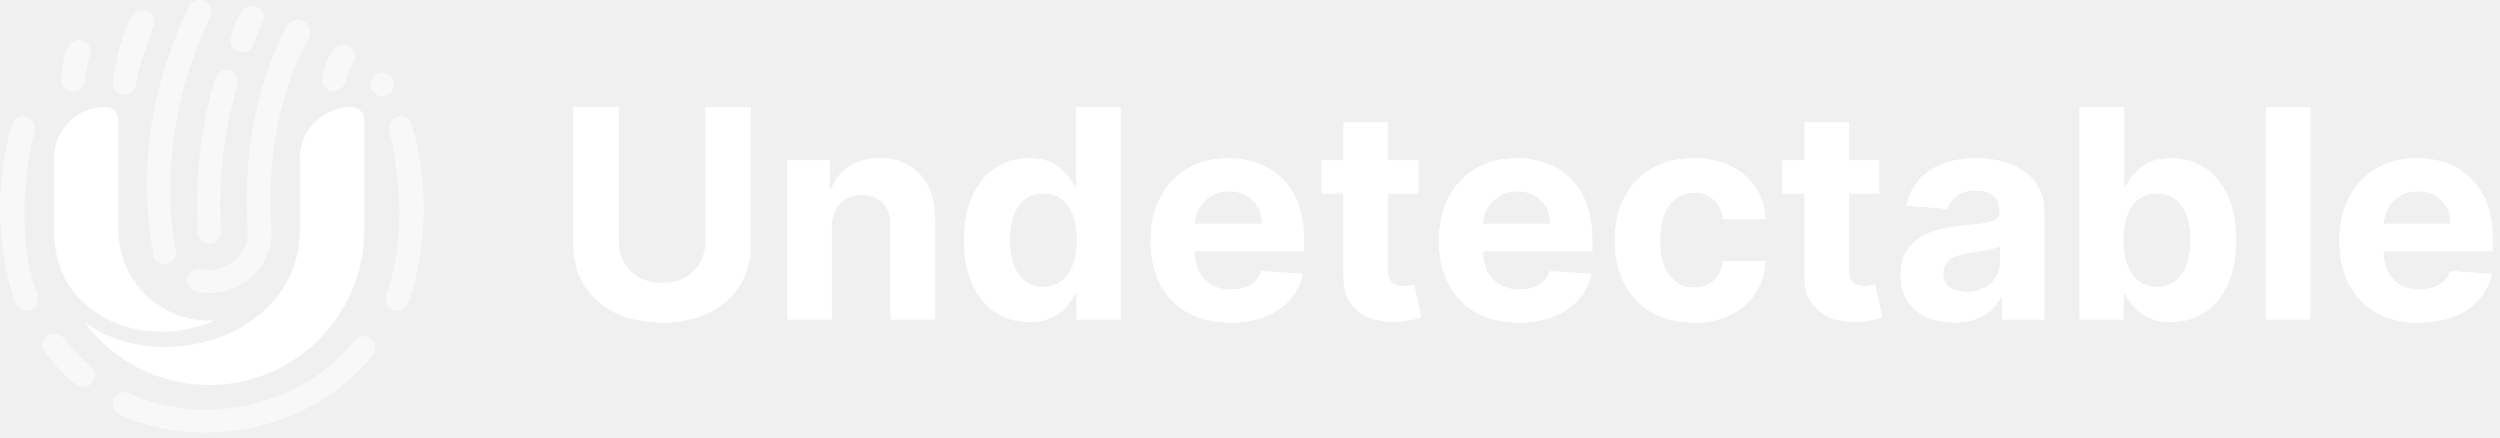
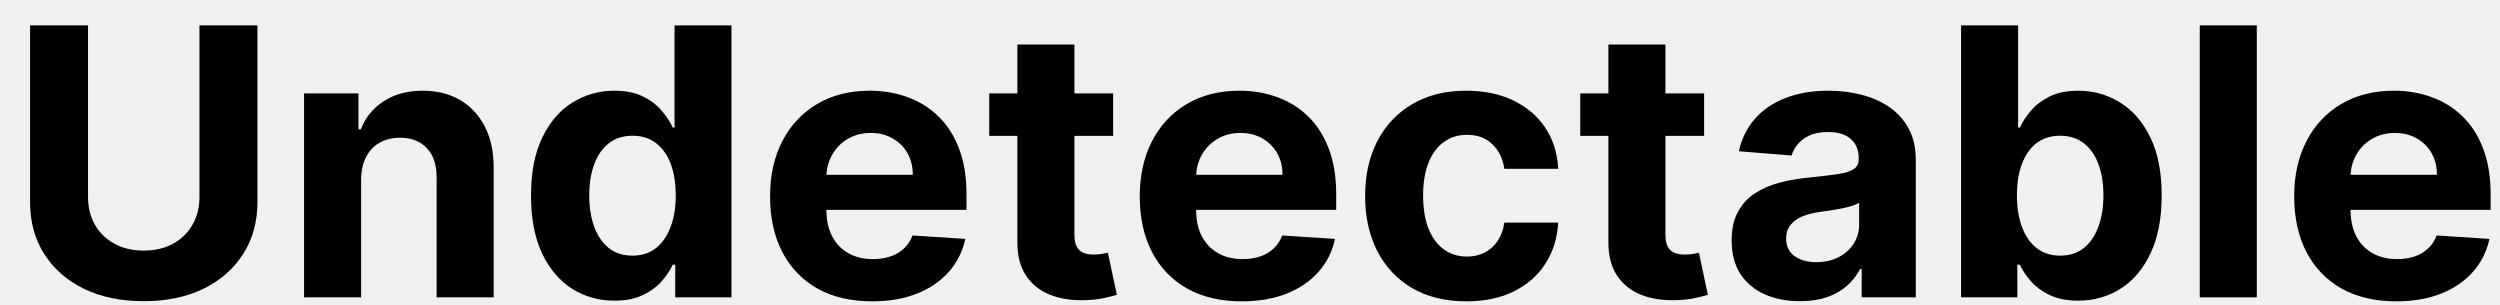
- <svg xmlns="http://www.w3.org/2000/svg" width="200" height="35" viewBox="0 0 200 35" fill="none">
-   <g clip-path="url(#clip0_7849_24869)">
-     <path d="M56.446 8.584H60.064V19.604C60.064 20.842 59.766 21.924 59.17 22.852C58.579 23.78 57.752 24.504 56.688 25.023C55.624 25.537 54.385 25.794 52.97 25.794C51.549 25.794 50.307 25.537 49.243 25.023C48.179 24.504 47.352 23.78 46.762 22.852C46.171 21.924 45.876 20.842 45.876 19.604V8.584H49.494V19.298C49.494 19.944 49.636 20.519 49.92 21.021C50.21 21.524 50.616 21.919 51.14 22.206C51.664 22.493 52.274 22.637 52.97 22.637C53.672 22.637 54.282 22.493 54.8 22.206C55.323 21.919 55.727 21.524 56.011 21.021C56.301 20.519 56.446 19.944 56.446 19.298V8.584Z" fill="white" />
-     <path d="M56.446 8.584H60.064V19.604C60.064 20.842 59.766 21.924 59.17 22.852C58.579 23.78 57.752 24.504 56.688 25.023C55.624 25.537 54.385 25.794 52.97 25.794C51.549 25.794 50.307 25.537 49.243 25.023C48.179 24.504 47.352 23.78 46.762 22.852C46.171 21.924 45.876 20.842 45.876 19.604V8.584H49.494V19.298C49.494 19.944 49.636 20.519 49.92 21.021C50.21 21.524 50.616 21.919 51.14 22.206C51.664 22.493 52.274 22.637 52.97 22.637C53.672 22.637 54.282 22.493 54.8 22.206C55.323 21.919 55.727 21.524 56.011 21.021C56.301 20.519 56.446 19.944 56.446 19.298V8.584Z" fill="white" />
-     <path d="M66.533 18.196V25.554H62.974V12.827H66.366V15.072H66.516C66.801 14.332 67.277 13.747 67.945 13.316C68.614 12.879 69.424 12.661 70.377 12.661C71.268 12.661 72.045 12.854 72.708 13.241C73.371 13.628 73.886 14.18 74.254 14.898C74.621 15.611 74.805 16.462 74.805 17.45V25.554H71.246V18.08C71.251 17.301 71.051 16.694 70.644 16.257C70.238 15.815 69.678 15.594 68.965 15.594C68.485 15.594 68.062 15.697 67.694 15.901C67.332 16.105 67.049 16.404 66.842 16.796C66.642 17.183 66.539 17.649 66.533 18.196Z" fill="white" />
-     <path d="M66.533 18.196V25.554H62.974V12.827H66.366V15.072H66.516C66.801 14.332 67.277 13.747 67.945 13.316C68.614 12.879 69.424 12.661 70.377 12.661C71.268 12.661 72.045 12.854 72.708 13.241C73.371 13.628 73.886 14.18 74.254 14.898C74.621 15.611 74.805 16.462 74.805 17.45V25.554H71.246V18.08C71.251 17.301 71.051 16.694 70.644 16.257C70.238 15.815 69.678 15.594 68.965 15.594C68.485 15.594 68.062 15.697 67.694 15.901C67.332 16.105 67.049 16.404 66.842 16.796C66.642 17.183 66.539 17.649 66.533 18.196Z" fill="white" />
-     <path d="M82.34 25.761C81.365 25.761 80.483 25.512 79.692 25.015C78.906 24.512 78.282 23.775 77.82 22.803C77.363 21.825 77.135 20.626 77.135 19.207C77.135 17.748 77.372 16.536 77.845 15.569C78.318 14.597 78.948 13.87 79.733 13.39C80.524 12.904 81.391 12.661 82.332 12.661C83.05 12.661 83.649 12.782 84.129 13.025C84.613 13.263 85.003 13.561 85.298 13.92C85.599 14.274 85.827 14.622 85.983 14.964H86.092V8.584H89.643V25.554H86.134V23.515H85.983C85.816 23.869 85.579 24.22 85.273 24.568C84.972 24.91 84.579 25.195 84.095 25.421C83.616 25.648 83.031 25.761 82.34 25.761ZM83.468 22.952C84.042 22.952 84.526 22.797 84.922 22.488C85.323 22.173 85.63 21.734 85.841 21.17C86.059 20.607 86.167 19.947 86.167 19.19C86.167 18.433 86.061 17.776 85.85 17.218C85.638 16.66 85.332 16.229 84.93 15.925C84.529 15.622 84.042 15.47 83.468 15.47C82.883 15.47 82.391 15.627 81.989 15.942C81.588 16.257 81.285 16.693 81.079 17.251C80.872 17.809 80.769 18.455 80.769 19.19C80.769 19.93 80.872 20.585 81.079 21.154C81.29 21.717 81.594 22.159 81.989 22.48C82.391 22.794 82.883 22.952 83.468 22.952Z" fill="white" />
-     <path d="M82.34 25.761C81.365 25.761 80.483 25.512 79.692 25.015C78.906 24.512 78.282 23.775 77.82 22.803C77.363 21.825 77.135 20.626 77.135 19.207C77.135 17.748 77.372 16.536 77.845 15.569C78.318 14.597 78.948 13.87 79.733 13.39C80.524 12.904 81.391 12.661 82.332 12.661C83.05 12.661 83.649 12.782 84.129 13.025C84.613 13.263 85.003 13.561 85.298 13.92C85.599 14.274 85.827 14.622 85.983 14.964H86.092V8.584H89.643V25.554H86.134V23.515H85.983C85.816 23.869 85.579 24.22 85.273 24.568C84.972 24.91 84.579 25.195 84.095 25.421C83.616 25.648 83.031 25.761 82.34 25.761ZM83.468 22.952C84.042 22.952 84.526 22.797 84.922 22.488C85.323 22.173 85.63 21.734 85.841 21.17C86.059 20.607 86.167 19.947 86.167 19.19C86.167 18.433 86.061 17.776 85.85 17.218C85.638 16.66 85.332 16.229 84.93 15.925C84.529 15.622 84.042 15.47 83.468 15.47C82.883 15.47 82.391 15.627 81.989 15.942C81.588 16.257 81.285 16.693 81.079 17.251C80.872 17.809 80.769 18.455 80.769 19.19C80.769 19.93 80.872 20.585 81.079 21.154C81.29 21.717 81.594 22.159 81.989 22.48C82.391 22.794 82.883 22.952 83.468 22.952Z" fill="white" />
-     <path d="M98.419 25.803C97.098 25.803 95.962 25.538 95.009 25.007C94.063 24.471 93.333 23.715 92.82 22.737C92.308 21.754 92.052 20.591 92.052 19.248C92.052 17.939 92.308 16.79 92.82 15.802C93.333 14.813 94.054 14.042 94.985 13.49C95.92 12.937 97.018 12.661 98.276 12.661C99.123 12.661 99.911 12.796 100.641 13.067C101.376 13.332 102.017 13.733 102.563 14.269C103.115 14.804 103.544 15.478 103.85 16.29C104.156 17.097 104.309 18.041 104.309 19.124V20.094H93.472V17.906H100.959C100.959 17.398 100.847 16.948 100.625 16.555C100.402 16.163 100.093 15.857 99.697 15.636C99.307 15.409 98.853 15.296 98.335 15.296C97.795 15.296 97.316 15.42 96.898 15.669C96.486 15.912 96.163 16.241 95.929 16.655C95.695 17.064 95.575 17.52 95.569 18.022V20.102C95.569 20.732 95.686 21.276 95.92 21.734C96.16 22.193 96.497 22.546 96.931 22.795C97.366 23.044 97.881 23.168 98.477 23.168C98.873 23.168 99.235 23.113 99.564 23.002C99.892 22.892 100.173 22.726 100.407 22.505C100.641 22.284 100.82 22.013 100.942 21.693L104.234 21.908C104.067 22.693 103.724 23.378 103.206 23.963C102.694 24.543 102.031 24.996 101.218 25.322C100.41 25.642 99.477 25.803 98.419 25.803Z" fill="white" />
-     <path d="M98.419 25.803C97.098 25.803 95.962 25.538 95.009 25.007C94.063 24.471 93.333 23.715 92.82 22.737C92.308 21.754 92.052 20.591 92.052 19.248C92.052 17.939 92.308 16.79 92.82 15.802C93.333 14.813 94.054 14.042 94.985 13.49C95.92 12.937 97.018 12.661 98.276 12.661C99.123 12.661 99.911 12.796 100.641 13.067C101.376 13.332 102.017 13.733 102.563 14.269C103.115 14.804 103.544 15.478 103.85 16.29C104.156 17.097 104.309 18.041 104.309 19.124V20.094H93.472V17.906H100.959C100.959 17.398 100.847 16.948 100.625 16.555C100.402 16.163 100.093 15.857 99.697 15.636C99.307 15.409 98.853 15.296 98.335 15.296C97.795 15.296 97.316 15.42 96.898 15.669C96.486 15.912 96.163 16.241 95.929 16.655C95.695 17.064 95.575 17.52 95.569 18.022V20.102C95.569 20.732 95.686 21.276 95.92 21.734C96.16 22.193 96.497 22.546 96.931 22.795C97.366 23.044 97.881 23.168 98.477 23.168C98.873 23.168 99.235 23.113 99.564 23.002C99.892 22.892 100.173 22.726 100.407 22.505C100.641 22.284 100.82 22.013 100.942 21.693L104.234 21.908C104.067 22.693 103.724 23.378 103.206 23.963C102.694 24.543 102.031 24.996 101.218 25.322C100.41 25.642 99.477 25.803 98.419 25.803Z" fill="white" />
-     <path d="M113.459 12.827V15.478H105.729V12.827H113.459ZM107.484 9.777H111.044V21.643C111.044 21.969 111.094 22.223 111.194 22.405C111.294 22.582 111.434 22.706 111.612 22.778C111.796 22.85 112.008 22.886 112.247 22.886C112.414 22.886 112.581 22.872 112.748 22.844C112.915 22.811 113.044 22.786 113.133 22.77L113.692 25.396C113.514 25.452 113.264 25.515 112.94 25.587C112.617 25.664 112.225 25.711 111.762 25.728C110.904 25.761 110.152 25.648 109.506 25.388C108.866 25.128 108.367 24.725 108.011 24.178C107.654 23.631 107.479 22.941 107.484 22.107V9.777Z" fill="white" />
-     <path d="M113.459 12.827V15.478H105.729V12.827H113.459ZM107.484 9.777H111.044V21.643C111.044 21.969 111.094 22.223 111.194 22.405C111.294 22.582 111.434 22.706 111.612 22.778C111.796 22.85 112.008 22.886 112.247 22.886C112.414 22.886 112.581 22.872 112.748 22.844C112.915 22.811 113.044 22.786 113.133 22.77L113.692 25.396C113.514 25.452 113.264 25.515 112.94 25.587C112.617 25.664 112.225 25.711 111.762 25.728C110.904 25.761 110.152 25.648 109.506 25.388C108.866 25.128 108.367 24.725 108.011 24.178C107.654 23.631 107.479 22.941 107.484 22.107V9.777Z" fill="white" />
-     <path d="M121.488 25.803C120.168 25.803 119.032 25.538 118.079 25.007C117.132 24.471 116.402 23.715 115.89 22.737C115.377 21.754 115.121 20.591 115.121 19.248C115.121 17.939 115.377 16.79 115.89 15.802C116.402 14.813 117.123 14.042 118.054 13.49C118.99 12.937 120.087 12.661 121.346 12.661C122.193 12.661 122.981 12.796 123.711 13.067C124.446 13.332 125.087 13.733 125.632 14.269C126.184 14.804 126.613 15.478 126.919 16.29C127.225 17.097 127.379 18.041 127.379 19.124V20.094H116.541V17.906H124.028C124.028 17.398 123.917 16.948 123.694 16.555C123.471 16.163 123.162 15.857 122.767 15.636C122.376 15.409 121.923 15.296 121.405 15.296C120.864 15.296 120.385 15.42 119.967 15.669C119.555 15.912 119.232 16.241 118.998 16.655C118.764 17.064 118.644 17.52 118.639 18.022V20.102C118.639 20.732 118.756 21.276 118.99 21.734C119.229 22.193 119.566 22.546 120.001 22.795C120.435 23.044 120.951 23.168 121.547 23.168C121.942 23.168 122.304 23.113 122.633 23.002C122.961 22.892 123.243 22.726 123.477 22.505C123.711 22.284 123.889 22.013 124.011 21.693L127.303 21.908C127.136 22.693 126.794 23.378 126.276 23.963C125.763 24.543 125.1 24.996 124.287 25.322C123.48 25.642 122.547 25.803 121.488 25.803Z" fill="white" />
-     <path d="M121.488 25.803C120.168 25.803 119.032 25.538 118.079 25.007C117.132 24.471 116.402 23.715 115.89 22.737C115.377 21.754 115.121 20.591 115.121 19.248C115.121 17.939 115.377 16.79 115.89 15.802C116.402 14.813 117.123 14.042 118.054 13.49C118.99 12.937 120.087 12.661 121.346 12.661C122.193 12.661 122.981 12.796 123.711 13.067C124.446 13.332 125.087 13.733 125.632 14.269C126.184 14.804 126.613 15.478 126.919 16.29C127.225 17.097 127.379 18.041 127.379 19.124V20.094H116.541V17.906H124.028C124.028 17.398 123.917 16.948 123.694 16.555C123.471 16.163 123.162 15.857 122.767 15.636C122.376 15.409 121.923 15.296 121.405 15.296C120.864 15.296 120.385 15.42 119.967 15.669C119.555 15.912 119.232 16.241 118.998 16.655C118.764 17.064 118.644 17.52 118.639 18.022V20.102C118.639 20.732 118.756 21.276 118.99 21.734C119.229 22.193 119.566 22.546 120.001 22.795C120.435 23.044 120.951 23.168 121.547 23.168C121.942 23.168 122.304 23.113 122.633 23.002C122.961 22.892 123.243 22.726 123.477 22.505C123.711 22.284 123.889 22.013 124.011 21.693L127.303 21.908C127.136 22.693 126.794 23.378 126.276 23.963C125.763 24.543 125.1 24.996 124.287 25.322C123.48 25.642 122.547 25.803 121.488 25.803Z" fill="white" />
-     <path d="M135.5 25.803C134.186 25.803 133.055 25.526 132.108 24.974C131.167 24.416 130.443 23.643 129.936 22.654C129.435 21.665 129.184 20.527 129.184 19.24C129.184 17.936 129.437 16.793 129.944 15.81C130.457 14.821 131.184 14.05 132.125 13.498C133.066 12.94 134.186 12.661 135.484 12.661C136.604 12.661 137.584 12.863 138.425 13.266C139.266 13.669 139.932 14.236 140.422 14.965C140.912 15.694 141.182 16.55 141.233 17.533H137.873C137.779 16.898 137.528 16.387 137.122 16C136.72 15.608 136.194 15.412 135.542 15.412C134.991 15.412 134.509 15.561 134.097 15.86C133.69 16.152 133.373 16.58 133.144 17.144C132.916 17.707 132.802 18.39 132.802 19.191C132.802 20.003 132.913 20.693 133.136 21.262C133.364 21.831 133.685 22.265 134.097 22.563C134.509 22.861 134.991 23.01 135.542 23.01C135.949 23.01 136.314 22.927 136.637 22.762C136.966 22.596 137.236 22.356 137.448 22.041C137.665 21.721 137.807 21.337 137.873 20.889H141.233C141.177 21.861 140.909 22.718 140.43 23.458C139.957 24.192 139.302 24.767 138.467 25.181C137.631 25.596 136.642 25.803 135.5 25.803Z" fill="white" />
-     <path d="M135.5 25.803C134.186 25.803 133.055 25.526 132.108 24.974C131.167 24.416 130.443 23.643 129.936 22.654C129.435 21.665 129.184 20.527 129.184 19.24C129.184 17.936 129.437 16.793 129.944 15.81C130.457 14.821 131.184 14.05 132.125 13.498C133.066 12.94 134.186 12.661 135.484 12.661C136.604 12.661 137.584 12.863 138.425 13.266C139.266 13.669 139.932 14.236 140.422 14.965C140.912 15.694 141.182 16.55 141.233 17.533H137.873C137.779 16.898 137.528 16.387 137.122 16C136.72 15.608 136.194 15.412 135.542 15.412C134.991 15.412 134.509 15.561 134.097 15.86C133.69 16.152 133.373 16.58 133.144 17.144C132.916 17.707 132.802 18.39 132.802 19.191C132.802 20.003 132.913 20.693 133.136 21.262C133.364 21.831 133.685 22.265 134.097 22.563C134.509 22.861 134.991 23.01 135.542 23.01C135.949 23.01 136.314 22.927 136.637 22.762C136.966 22.596 137.236 22.356 137.448 22.041C137.665 21.721 137.807 21.337 137.873 20.889H141.233C141.177 21.861 140.909 22.718 140.43 23.458C139.957 24.192 139.302 24.767 138.467 25.181C137.631 25.596 136.642 25.803 135.5 25.803Z" fill="white" />
-     <path d="M150.338 12.827V15.478H142.609V12.827H150.338ZM144.364 9.777H147.923V21.643C147.923 21.969 147.974 22.223 148.074 22.405C148.174 22.582 148.313 22.706 148.492 22.778C148.676 22.85 148.887 22.886 149.127 22.886C149.294 22.886 149.461 22.872 149.628 22.844C149.795 22.811 149.923 22.786 150.013 22.77L150.572 25.396C150.394 25.452 150.143 25.515 149.82 25.587C149.497 25.664 149.105 25.711 148.642 25.728C147.784 25.761 147.032 25.648 146.386 25.388C145.745 25.128 145.247 24.725 144.891 24.178C144.534 23.631 144.358 22.941 144.364 22.107V9.777Z" fill="white" />
-     <path d="M150.338 12.827V15.478H142.609V12.827H150.338ZM144.364 9.777H147.923V21.643C147.923 21.969 147.974 22.223 148.074 22.405C148.174 22.582 148.313 22.706 148.492 22.778C148.676 22.85 148.887 22.886 149.127 22.886C149.294 22.886 149.461 22.872 149.628 22.844C149.795 22.811 149.923 22.786 150.013 22.77L150.572 25.396C150.394 25.452 150.143 25.515 149.82 25.587C149.497 25.664 149.105 25.711 148.642 25.728C147.784 25.761 147.032 25.648 146.386 25.388C145.745 25.128 145.247 24.725 144.891 24.178C144.534 23.631 144.358 22.941 144.364 22.107V9.777Z" fill="white" />
-     <path d="M156.316 25.794C155.497 25.794 154.768 25.654 154.127 25.372C153.486 25.085 152.979 24.662 152.606 24.104C152.239 23.541 152.055 22.839 152.055 21.999C152.055 21.292 152.186 20.698 152.448 20.218C152.709 19.737 153.066 19.351 153.517 19.058C153.968 18.765 154.481 18.544 155.055 18.395C155.634 18.246 156.241 18.141 156.876 18.08C157.623 18.003 158.224 17.931 158.681 17.865C159.137 17.793 159.469 17.688 159.675 17.55C159.881 17.412 159.984 17.207 159.984 16.937V16.887C159.984 16.362 159.817 15.956 159.483 15.669C159.154 15.382 158.686 15.238 158.079 15.238C157.439 15.238 156.929 15.379 156.55 15.661C156.172 15.937 155.921 16.285 155.798 16.705L152.506 16.439C152.673 15.666 153.002 14.998 153.492 14.434C153.982 13.865 154.614 13.429 155.389 13.125C156.168 12.816 157.071 12.661 158.096 12.661C158.809 12.661 159.491 12.744 160.143 12.91C160.801 13.075 161.383 13.332 161.89 13.68C162.402 14.028 162.806 14.476 163.101 15.023C163.396 15.564 163.544 16.213 163.544 16.97V25.554H160.168V23.789H160.068C159.862 24.187 159.586 24.538 159.241 24.841C158.895 25.14 158.48 25.375 157.996 25.546C157.511 25.712 156.951 25.794 156.316 25.794ZM157.335 23.358C157.859 23.358 158.322 23.256 158.723 23.052C159.124 22.842 159.439 22.56 159.667 22.207C159.895 21.853 160.01 21.453 160.01 21.005V19.654C159.898 19.726 159.745 19.793 159.55 19.853C159.361 19.909 159.146 19.961 158.906 20.011C158.667 20.055 158.427 20.096 158.188 20.135C157.948 20.168 157.731 20.199 157.536 20.226C157.118 20.287 156.754 20.384 156.441 20.516C156.13 20.649 155.887 20.828 155.715 21.055C155.542 21.276 155.455 21.552 155.455 21.883C155.455 22.364 155.631 22.731 155.982 22.985C156.339 23.234 156.79 23.358 157.335 23.358Z" fill="white" />
-     <path d="M156.316 25.794C155.497 25.794 154.768 25.654 154.127 25.372C153.486 25.085 152.979 24.662 152.606 24.104C152.239 23.541 152.055 22.839 152.055 21.999C152.055 21.292 152.186 20.698 152.448 20.218C152.709 19.737 153.066 19.351 153.517 19.058C153.968 18.765 154.481 18.544 155.055 18.395C155.634 18.246 156.241 18.141 156.876 18.08C157.623 18.003 158.224 17.931 158.681 17.865C159.137 17.793 159.469 17.688 159.675 17.55C159.881 17.412 159.984 17.207 159.984 16.937V16.887C159.984 16.362 159.817 15.956 159.483 15.669C159.154 15.382 158.686 15.238 158.079 15.238C157.439 15.238 156.929 15.379 156.55 15.661C156.172 15.937 155.921 16.285 155.798 16.705L152.506 16.439C152.673 15.666 153.002 14.998 153.492 14.434C153.982 13.865 154.614 13.429 155.389 13.125C156.168 12.816 157.071 12.661 158.096 12.661C158.809 12.661 159.491 12.744 160.143 12.91C160.801 13.075 161.383 13.332 161.89 13.68C162.402 14.028 162.806 14.476 163.101 15.023C163.396 15.564 163.544 16.213 163.544 16.97V25.554H160.168V23.789H160.068C159.862 24.187 159.586 24.538 159.241 24.841C158.895 25.14 158.48 25.375 157.996 25.546C157.511 25.712 156.951 25.794 156.316 25.794ZM157.335 23.358C157.859 23.358 158.322 23.256 158.723 23.052C159.124 22.842 159.439 22.56 159.667 22.207C159.895 21.853 160.01 21.453 160.01 21.005V19.654C159.898 19.726 159.745 19.793 159.55 19.853C159.361 19.909 159.146 19.961 158.906 20.011C158.667 20.055 158.427 20.096 158.188 20.135C157.948 20.168 157.731 20.199 157.536 20.226C157.118 20.287 156.754 20.384 156.441 20.516C156.13 20.649 155.887 20.828 155.715 21.055C155.542 21.276 155.455 21.552 155.455 21.883C155.455 22.364 155.631 22.731 155.982 22.985C156.339 23.234 156.79 23.358 157.335 23.358Z" fill="white" />
-     <path d="M166.372 25.554V8.584H169.931V14.964H170.04C170.196 14.622 170.421 14.274 170.717 13.92C171.018 13.561 171.408 13.263 171.887 13.025C172.371 12.782 172.973 12.661 173.691 12.661C174.627 12.661 175.49 12.904 176.282 13.39C177.073 13.87 177.705 14.597 178.178 15.569C178.652 16.536 178.889 17.748 178.889 19.207C178.889 20.626 178.658 21.825 178.195 22.803C177.738 23.775 177.114 24.512 176.323 25.015C175.538 25.512 174.658 25.761 173.683 25.761C172.992 25.761 172.405 25.648 171.92 25.421C171.441 25.195 171.048 24.91 170.742 24.568C170.436 24.22 170.201 23.869 170.04 23.515H169.881V25.554H166.372ZM169.856 19.19C169.856 19.947 169.962 20.607 170.174 21.17C170.385 21.734 170.692 22.173 171.093 22.488C171.494 22.797 171.981 22.952 172.555 22.952C173.134 22.952 173.625 22.794 174.026 22.48C174.427 22.159 174.73 21.717 174.936 21.154C175.148 20.585 175.254 19.93 175.254 19.19C175.254 18.455 175.151 17.809 174.945 17.251C174.739 16.693 174.435 16.257 174.034 15.942C173.633 15.627 173.14 15.47 172.555 15.47C171.976 15.47 171.485 15.622 171.085 15.925C170.689 16.229 170.385 16.66 170.174 17.218C169.962 17.776 169.856 18.433 169.856 19.19Z" fill="white" />
-     <path d="M166.372 25.554V8.584H169.931V14.964H170.04C170.196 14.622 170.421 14.274 170.717 13.92C171.018 13.561 171.408 13.263 171.887 13.025C172.371 12.782 172.973 12.661 173.691 12.661C174.627 12.661 175.49 12.904 176.282 13.39C177.073 13.87 177.705 14.597 178.178 15.569C178.652 16.536 178.889 17.748 178.889 19.207C178.889 20.626 178.658 21.825 178.195 22.803C177.738 23.775 177.114 24.512 176.323 25.015C175.538 25.512 174.658 25.761 173.683 25.761C172.992 25.761 172.405 25.648 171.92 25.421C171.441 25.195 171.048 24.91 170.742 24.568C170.436 24.22 170.201 23.869 170.04 23.515H169.881V25.554H166.372ZM169.856 19.19C169.856 19.947 169.962 20.607 170.174 21.17C170.385 21.734 170.692 22.173 171.093 22.488C171.494 22.797 171.981 22.952 172.555 22.952C173.134 22.952 173.625 22.794 174.026 22.48C174.427 22.159 174.73 21.717 174.936 21.154C175.148 20.585 175.254 19.93 175.254 19.19C175.254 18.455 175.151 17.809 174.945 17.251C174.739 16.693 174.435 16.257 174.034 15.942C173.633 15.627 173.14 15.47 172.555 15.47C171.976 15.47 171.485 15.622 171.085 15.925C170.689 16.229 170.385 16.66 170.174 17.218C169.962 17.776 169.856 18.433 169.856 19.19Z" fill="white" />
-     <path d="M184.824 8.584V25.554H181.265V8.584H184.824Z" fill="white" />
-     <path d="M184.824 8.584V25.554H181.265V8.584H184.824Z" fill="white" />
-     <path d="M193.524 25.803C192.204 25.803 191.068 25.538 190.115 25.007C189.168 24.471 188.438 23.715 187.926 22.737C187.414 21.754 187.157 20.591 187.157 19.248C187.157 17.939 187.414 16.79 187.926 15.802C188.438 14.813 189.16 14.042 190.09 13.49C191.026 12.937 192.123 12.661 193.382 12.661C194.229 12.661 195.017 12.796 195.747 13.067C196.482 13.332 197.123 13.733 197.669 14.269C198.22 14.804 198.649 15.478 198.956 16.29C199.262 17.097 199.415 18.041 199.415 19.124V20.094H188.578V17.906H196.064C196.064 17.398 195.953 16.948 195.73 16.555C195.507 16.163 195.198 15.857 194.803 15.636C194.413 15.409 193.959 15.296 193.441 15.296C192.9 15.296 192.422 15.42 192.004 15.669C191.591 15.912 191.268 16.241 191.034 16.655C190.8 17.064 190.681 17.52 190.675 18.022V20.102C190.675 20.732 190.792 21.276 191.026 21.734C191.265 22.193 191.603 22.546 192.037 22.795C192.471 23.044 192.987 23.168 193.583 23.168C193.978 23.168 194.34 23.113 194.669 23.002C194.998 22.892 195.279 22.726 195.513 22.505C195.747 22.284 195.925 22.013 196.048 21.693L199.34 21.908C199.173 22.693 198.83 23.378 198.312 23.963C197.8 24.543 197.137 24.996 196.323 25.322C195.516 25.642 194.583 25.803 193.524 25.803Z" fill="white" />
-     <path d="M193.524 25.803C192.204 25.803 191.068 25.538 190.115 25.007C189.168 24.471 188.438 23.715 187.926 22.737C187.414 21.754 187.157 20.591 187.157 19.248C187.157 17.939 187.414 16.79 187.926 15.802C188.438 14.813 189.16 14.042 190.09 13.49C191.026 12.937 192.123 12.661 193.382 12.661C194.229 12.661 195.017 12.796 195.747 13.067C196.482 13.332 197.123 13.733 197.669 14.269C198.22 14.804 198.649 15.478 198.956 16.29C199.262 17.097 199.415 18.041 199.415 19.124V20.094H188.578V17.906H196.064C196.064 17.398 195.953 16.948 195.73 16.555C195.507 16.163 195.198 15.857 194.803 15.636C194.413 15.409 193.959 15.296 193.441 15.296C192.9 15.296 192.422 15.42 192.004 15.669C191.591 15.912 191.268 16.241 191.034 16.655C190.8 17.064 190.681 17.52 190.675 18.022V20.102C190.675 20.732 190.792 21.276 191.026 21.734C191.265 22.193 191.603 22.546 192.037 22.795C192.471 23.044 192.987 23.168 193.583 23.168C193.978 23.168 194.34 23.113 194.669 23.002C194.998 22.892 195.279 22.726 195.513 22.505C195.747 22.284 195.925 22.013 196.048 21.693L199.34 21.908C199.173 22.693 198.83 23.378 198.312 23.963C197.8 24.543 197.137 24.996 196.323 25.322C195.516 25.642 194.583 25.803 193.524 25.803Z" fill="white" />
-     <g opacity="0.5">
-       <path d="M16.351 0.085C15.886 -0.129 15.325 0.077 15.109 0.537C12.137 6.8 10.931 13.357 12.307 20.596C12.463 20.952 12.844 21.177 13.211 21.137C13.328 21.129 13.429 21.104 13.548 21.063C14.01 20.85 14.233 20.291 14.018 19.833C12.912 13.514 14.162 6.908 16.823 1.334C17.023 0.855 16.815 0.299 16.351 0.085Z" fill="white" />
-       <path d="M17.203 6.287C16.035 10.291 15.569 14.428 15.826 18.649C15.854 19.177 16.306 19.554 16.823 19.509C17.355 19.482 17.735 19.033 17.689 18.521C17.449 14.53 17.886 10.572 19.004 6.794C19.156 6.296 18.862 5.783 18.36 5.632C17.873 5.498 17.355 5.789 17.203 6.287Z" fill="white" />
-       <path d="M24.3 1.696C23.796 1.414 23.153 1.604 22.9 2.121C21.514 4.948 19.309 10.184 19.816 18.411L19.831 18.428C19.879 19.368 19.501 20.243 18.744 20.862C18.003 21.498 17.041 21.741 16.113 21.527C15.609 21.408 15.106 21.717 15.002 22.235C14.883 22.735 15.195 23.234 15.717 23.337C16.173 23.435 16.635 23.469 17.083 23.452C18.131 23.379 19.137 22.975 19.982 22.281C21.18 21.284 21.816 19.819 21.713 18.285C21.713 18.285 21.697 18.267 21.715 18.252C21.248 10.535 23.287 5.676 24.692 3.085C24.96 2.591 24.792 1.972 24.3 1.696Z" fill="white" />
-       <path d="M11.742 0.846C11.245 0.654 10.685 0.897 10.489 1.388C9.723 3.017 9.269 4.67 9.025 6.539C8.957 7.063 9.334 7.515 9.85 7.563C10.378 7.631 10.834 7.257 10.882 6.745C11.184 5.059 11.588 4.046 12.3 2.038C12.47 1.557 12.22 1.031 11.742 0.846Z" fill="white" />
-       <path d="M3.786 26.878C3.377 27.19 3.287 27.776 3.601 28.182C4.308 29.111 5.116 29.979 6.011 30.736C6.202 30.908 6.464 30.984 6.729 30.962C6.961 30.938 7.18 30.832 7.353 30.642C7.699 30.263 7.656 29.671 7.274 29.328C6.491 28.658 5.762 27.875 5.133 27.063C4.786 26.656 4.195 26.567 3.786 26.878Z" fill="white" />
-       <path d="M29.681 27.088C29.271 26.774 28.676 26.836 28.36 27.243C24.214 32.438 16.458 34.268 10.317 31.459C9.84 31.243 9.293 31.452 9.076 31.925C8.858 32.399 9.069 32.941 9.547 33.157C16.405 36.261 25.156 34.27 29.855 28.383C30.155 27.992 30.092 27.402 29.681 27.088Z" fill="white" />
-       <path d="M1.939 9.291C1.516 9.25 1.116 9.497 0.989 9.899C-0.334 14.056 -0.404 19.631 1.234 24.227C1.381 24.61 1.733 24.84 2.116 24.842C2.233 24.842 2.335 24.823 2.424 24.785C2.913 24.62 3.171 24.076 3.004 23.591C1.454 19.317 1.824 14.67 2.762 10.428C2.883 9.881 2.501 9.347 1.939 9.291Z" fill="white" />
-       <path d="M31.965 9.291C32.388 9.25 32.788 9.497 32.916 9.899C34.239 14.056 34.308 19.631 32.671 24.227C32.523 24.61 32.172 24.84 31.789 24.842C31.672 24.842 31.569 24.823 31.481 24.785C30.991 24.62 30.733 24.076 30.9 23.591C32.451 19.317 32.08 14.67 31.143 10.428C31.022 9.881 31.404 9.347 31.965 9.291Z" fill="white" />
-       <path d="M27.878 3.661C27.419 3.428 26.846 3.598 26.61 4.054C26.304 4.477 25.872 5.498 25.77 6.102C25.695 6.347 25.738 6.613 25.872 6.842C25.993 7.04 26.183 7.191 26.43 7.265C26.924 7.412 27.445 7.121 27.594 6.631C27.731 6.18 27.968 5.42 28.285 4.948C28.602 4.477 28.336 3.895 27.878 3.661Z" fill="white" />
-       <path d="M6.595 3.246C6.106 3.083 5.565 3.337 5.401 3.822C5.162 4.286 4.888 5.674 4.878 6.286C4.841 6.539 4.924 6.796 5.09 7.002C5.239 7.18 5.45 7.302 5.706 7.338C6.216 7.411 6.688 7.046 6.761 6.539C6.829 6.073 7.028 5.017 7.192 4.459C7.356 3.9 7.084 3.409 6.595 3.246Z" fill="white" />
-       <path d="M20.573 0.577C20.114 0.343 19.542 0.514 19.306 0.969C19 1.392 18.567 2.414 18.466 3.017C18.391 3.262 18.434 3.529 18.567 3.757C18.688 3.955 18.879 4.106 19.125 4.18C19.619 4.328 20.14 4.036 20.289 3.547C20.427 3.095 20.664 2.335 20.981 1.864C21.298 1.392 21.032 0.81 20.573 0.577Z" fill="white" />
-       <path d="M31.534 6.756C31.534 7.277 31.109 7.699 30.584 7.699C30.058 7.699 29.633 7.277 29.633 6.756C29.633 6.235 30.058 5.813 30.584 5.813C31.109 5.813 31.534 6.235 31.534 6.756Z" fill="white" />
-     </g>
-     <path d="M4.316 18.393C4.316 21.158 5.399 23.156 6.975 24.48C9.717 26.785 13.928 27.128 17.143 25.639C17.006 25.647 16.868 25.651 16.729 25.651C12.719 25.651 9.467 22.401 9.467 18.393L9.467 9.583C9.467 9.019 9.006 8.562 8.437 8.562C6.161 8.562 4.316 10.391 4.316 12.648V18.393Z" fill="white" />
-     <path d="M6.776 25.807C9.04 28.837 12.655 30.798 16.73 30.798C23.585 30.798 29.143 25.244 29.143 18.393V9.583C29.143 9.019 28.681 8.562 28.113 8.562C25.837 8.562 23.992 10.391 23.992 12.648V18.393C23.992 26.76 13.044 30.277 6.776 25.807Z" fill="white" />
-   </g>
-   <defs>
-     <clipPath id="clip0_7849_24869">
-       <rect width="200" height="35" fill="white" />
-     </clipPath>
-   </defs>
+ <svg xmlns="http://www.w3.org/2000/svg" width="156" height="19" viewBox="44 7 156 19" fill="none">
+   <path d="M56.446 8.584H60.064V19.604C60.064 20.842 59.766 21.924 59.17 22.852C58.579 23.78 57.752 24.504 56.688 25.023C55.624 25.537 54.385 25.794 52.97 25.794C51.549 25.794 50.307 25.537 49.243 25.023C48.179 24.504 47.352 23.78 46.762 22.852C46.171 21.924 45.876 20.842 45.876 19.604V8.584H49.494V19.298C49.494 19.944 49.636 20.519 49.92 21.021C50.21 21.524 50.616 21.919 51.14 22.206C51.664 22.493 52.274 22.637 52.97 22.637C53.672 22.637 54.282 22.493 54.8 22.206C55.323 21.919 55.727 21.524 56.011 21.021C56.301 20.519 56.446 19.944 56.446 19.298V8.584Z" fill="currentColor" />
+   <path d="M66.533 18.196V25.554H62.974V12.827H66.366V15.072H66.516C66.801 14.332 67.277 13.747 67.945 13.316C68.614 12.879 69.424 12.661 70.377 12.661C71.268 12.661 72.045 12.854 72.708 13.241C73.371 13.628 73.886 14.18 74.254 14.898C74.621 15.611 74.805 16.462 74.805 17.45V25.554H71.246V18.08C71.251 17.301 71.051 16.694 70.644 16.257C70.238 15.815 69.678 15.594 68.965 15.594C68.485 15.594 68.062 15.697 67.694 15.901C67.332 16.105 67.049 16.404 66.842 16.796C66.642 17.183 66.539 17.649 66.533 18.196Z" fill="currentColor" />
+   <path d="M82.34 25.761C81.365 25.761 80.483 25.512 79.692 25.015C78.906 24.512 78.282 23.775 77.82 22.803C77.363 21.825 77.135 20.626 77.135 19.207C77.135 17.748 77.372 16.536 77.845 15.569C78.318 14.597 78.948 13.87 79.733 13.39C80.524 12.904 81.391 12.661 82.332 12.661C83.05 12.661 83.649 12.782 84.129 13.025C84.613 13.263 85.003 13.561 85.298 13.92C85.599 14.274 85.827 14.622 85.983 14.964H86.092V8.584H89.643V25.554H86.134V23.515H85.983C85.816 23.869 85.579 24.22 85.273 24.568C84.972 24.91 84.579 25.195 84.095 25.421C83.616 25.648 83.031 25.761 82.34 25.761ZM83.468 22.952C84.042 22.952 84.526 22.797 84.922 22.488C85.323 22.173 85.63 21.734 85.841 21.17C86.059 20.607 86.167 19.947 86.167 19.19C86.167 18.433 86.061 17.776 85.85 17.218C85.638 16.66 85.332 16.229 84.93 15.925C84.529 15.622 84.042 15.47 83.468 15.47C82.883 15.47 82.391 15.627 81.989 15.942C81.588 16.257 81.285 16.693 81.079 17.251C80.872 17.809 80.769 18.455 80.769 19.19C80.769 19.93 80.872 20.585 81.079 21.154C81.29 21.717 81.594 22.159 81.989 22.48C82.391 22.794 82.883 22.952 83.468 22.952Z" fill="currentColor" />
+   <path d="M98.419 25.803C97.098 25.803 95.962 25.538 95.009 25.007C94.063 24.471 93.333 23.715 92.82 22.737C92.308 21.754 92.052 20.591 92.052 19.248C92.052 17.939 92.308 16.79 92.82 15.802C93.333 14.813 94.054 14.042 94.985 13.49C95.92 12.937 97.018 12.661 98.276 12.661C99.123 12.661 99.911 12.796 100.641 13.067C101.376 13.332 102.017 13.733 102.563 14.269C103.115 14.804 103.544 15.478 103.85 16.29C104.156 17.097 104.309 18.041 104.309 19.124V20.094H93.472V17.906H100.959C100.959 17.398 100.847 16.948 100.625 16.555C100.402 16.163 100.093 15.857 99.697 15.636C99.307 15.409 98.853 15.296 98.335 15.296C97.795 15.296 97.316 15.42 96.898 15.669C96.486 15.912 96.163 16.241 95.929 16.655C95.695 17.064 95.575 17.52 95.569 18.022V20.102C95.569 20.732 95.686 21.276 95.92 21.734C96.16 22.193 96.497 22.546 96.931 22.795C97.366 23.044 97.881 23.168 98.477 23.168C98.873 23.168 99.235 23.113 99.564 23.002C99.892 22.892 100.173 22.726 100.407 22.505C100.641 22.284 100.82 22.013 100.942 21.693L104.234 21.908C104.067 22.693 103.724 23.378 103.206 23.963C102.694 24.543 102.031 24.996 101.218 25.322C100.41 25.642 99.477 25.803 98.419 25.803Z" fill="currentColor" />
+   <path d="M113.459 12.827V15.478H105.729V12.827H113.459ZM107.484 9.777H111.044V21.643C111.044 21.969 111.094 22.223 111.194 22.405C111.294 22.582 111.434 22.706 111.612 22.778C111.796 22.85 112.008 22.886 112.247 22.886C112.414 22.886 112.581 22.872 112.748 22.844C112.915 22.811 113.044 22.786 113.133 22.77L113.692 25.396C113.514 25.452 113.264 25.515 112.94 25.587C112.617 25.664 112.225 25.711 111.762 25.728C110.904 25.761 110.152 25.648 109.506 25.388C108.866 25.128 108.367 24.725 108.011 24.178C107.654 23.631 107.479 22.941 107.484 22.107V9.777Z" fill="currentColor" />
+   <path d="M121.488 25.803C120.168 25.803 119.032 25.538 118.079 25.007C117.132 24.471 116.402 23.715 115.89 22.737C115.377 21.754 115.121 20.591 115.121 19.248C115.121 17.939 115.377 16.79 115.89 15.802C116.402 14.813 117.123 14.042 118.054 13.49C118.99 12.937 120.087 12.661 121.346 12.661C122.193 12.661 122.981 12.796 123.711 13.067C124.446 13.332 125.087 13.733 125.632 14.269C126.184 14.804 126.613 15.478 126.919 16.29C127.225 17.097 127.379 18.041 127.379 19.124V20.094H116.541V17.906H124.028C124.028 17.398 123.917 16.948 123.694 16.555C123.471 16.163 123.162 15.857 122.767 15.636C122.376 15.409 121.923 15.296 121.405 15.296C120.864 15.296 120.385 15.42 119.967 15.669C119.555 15.912 119.232 16.241 118.998 16.655C118.764 17.064 118.644 17.52 118.639 18.022V20.102C118.639 20.732 118.756 21.276 118.99 21.734C119.229 22.193 119.566 22.546 120.001 22.795C120.435 23.044 120.951 23.168 121.547 23.168C121.942 23.168 122.304 23.113 122.633 23.002C122.961 22.892 123.243 22.726 123.477 22.505C123.711 22.284 123.889 22.013 124.011 21.693L127.303 21.908C127.136 22.693 126.794 23.378 126.276 23.963C125.763 24.543 125.1 24.996 124.287 25.322C123.48 25.642 122.547 25.803 121.488 25.803Z" fill="currentColor" />
+   <path d="M135.5 25.803C134.186 25.803 133.055 25.526 132.108 24.974C131.167 24.416 130.443 23.643 129.936 22.654C129.435 21.665 129.184 20.527 129.184 19.24C129.184 17.936 129.437 16.793 129.944 15.81C130.457 14.821 131.184 14.05 132.125 13.498C133.066 12.94 134.186 12.661 135.484 12.661C136.604 12.661 137.584 12.863 138.425 13.266C139.266 13.669 139.932 14.236 140.422 14.965C140.912 15.694 141.182 16.55 141.233 17.533H137.873C137.779 16.898 137.528 16.387 137.122 16C136.72 15.608 136.194 15.412 135.542 15.412C134.991 15.412 134.509 15.561 134.097 15.86C133.69 16.152 133.373 16.58 133.144 17.144C132.916 17.707 132.802 18.39 132.802 19.191C132.802 20.003 132.913 20.693 133.136 21.262C133.364 21.831 133.685 22.265 134.097 22.563C134.509 22.861 134.991 23.01 135.542 23.01C135.949 23.01 136.314 22.927 136.637 22.762C136.966 22.596 137.236 22.356 137.448 22.041C137.665 21.721 137.807 21.337 137.873 20.889H141.233C141.177 21.861 140.909 22.718 140.43 23.458C139.957 24.192 139.302 24.767 138.467 25.181C137.631 25.596 136.642 25.803 135.5 25.803Z" fill="currentColor" />
+   <path d="M150.338 12.827V15.478H142.609V12.827H150.338ZM144.364 9.777H147.923V21.643C147.923 21.969 147.974 22.223 148.074 22.405C148.174 22.582 148.313 22.706 148.492 22.778C148.676 22.85 148.887 22.886 149.127 22.886C149.294 22.886 149.461 22.872 149.628 22.844C149.795 22.811 149.923 22.786 150.013 22.77L150.572 25.396C150.394 25.452 150.143 25.515 149.82 25.587C149.497 25.664 149.105 25.711 148.642 25.728C147.784 25.761 147.032 25.648 146.386 25.388C145.745 25.128 145.247 24.725 144.891 24.178C144.534 23.631 144.358 22.941 144.364 22.107V9.777Z" fill="currentColor" />
+   <path d="M156.316 25.794C155.497 25.794 154.768 25.654 154.127 25.372C153.486 25.085 152.979 24.662 152.606 24.104C152.239 23.541 152.055 22.839 152.055 21.999C152.055 21.292 152.186 20.698 152.448 20.218C152.709 19.737 153.066 19.351 153.517 19.058C153.968 18.765 154.481 18.544 155.055 18.395C155.634 18.246 156.241 18.141 156.876 18.08C157.623 18.003 158.224 17.931 158.681 17.865C159.137 17.793 159.469 17.688 159.675 17.55C159.881 17.412 159.984 17.207 159.984 16.937V16.887C159.984 16.362 159.817 15.956 159.483 15.669C159.154 15.382 158.686 15.238 158.079 15.238C157.439 15.238 156.929 15.379 156.55 15.661C156.172 15.937 155.921 16.285 155.798 16.705L152.506 16.439C152.673 15.666 153.002 14.998 153.492 14.434C153.982 13.865 154.614 13.429 155.389 13.125C156.168 12.816 157.071 12.661 158.096 12.661C158.809 12.661 159.491 12.744 160.143 12.91C160.801 13.075 161.383 13.332 161.89 13.68C162.402 14.028 162.806 14.476 163.101 15.023C163.396 15.564 163.544 16.213 163.544 16.97V25.554H160.168V23.789H160.068C159.862 24.187 159.586 24.538 159.241 24.841C158.895 25.14 158.48 25.375 157.996 25.546C157.511 25.712 156.951 25.794 156.316 25.794ZM157.335 23.358C157.859 23.358 158.322 23.256 158.723 23.052C159.124 22.842 159.439 22.56 159.667 22.207C159.895 21.853 160.01 21.453 160.01 21.005V19.654C159.898 19.726 159.745 19.793 159.55 19.853C159.361 19.909 159.146 19.961 158.906 20.011C158.667 20.055 158.427 20.096 158.188 20.135C157.948 20.168 157.731 20.199 157.536 20.226C157.118 20.287 156.754 20.384 156.441 20.516C156.13 20.649 155.887 20.828 155.715 21.055C155.542 21.276 155.455 21.552 155.455 21.883C155.455 22.364 155.631 22.731 155.982 22.985C156.339 23.234 156.79 23.358 157.335 23.358Z" fill="currentColor" />
+   <path d="M166.372 25.554V8.584H169.931V14.964H170.04C170.196 14.622 170.421 14.274 170.717 13.92C171.018 13.561 171.408 13.263 171.887 13.025C172.371 12.782 172.973 12.661 173.691 12.661C174.627 12.661 175.49 12.904 176.282 13.39C177.073 13.87 177.705 14.597 178.178 15.569C178.652 16.536 178.889 17.748 178.889 19.207C178.889 20.626 178.658 21.825 178.195 22.803C177.738 23.775 177.114 24.512 176.323 25.015C175.538 25.512 174.658 25.761 173.683 25.761C172.992 25.761 172.405 25.648 171.92 25.421C171.441 25.195 171.048 24.91 170.742 24.568C170.436 24.22 170.201 23.869 170.04 23.515H169.881V25.554H166.372ZM169.856 19.19C169.856 19.947 169.962 20.607 170.174 21.17C170.385 21.734 170.692 22.173 171.093 22.488C171.494 22.797 171.981 22.952 172.555 22.952C173.134 22.952 173.625 22.794 174.026 22.48C174.427 22.159 174.73 21.717 174.936 21.154C175.148 20.585 175.254 19.93 175.254 19.19C175.254 18.455 175.151 17.809 174.945 17.251C174.739 16.693 174.435 16.257 174.034 15.942C173.633 15.627 173.14 15.47 172.555 15.47C171.976 15.47 171.485 15.622 171.085 15.925C170.689 16.229 170.385 16.66 170.174 17.218C169.962 17.776 169.856 18.433 169.856 19.19Z" fill="currentColor" />
+   <path d="M184.824 8.584V25.554H181.265V8.584H184.824Z" fill="currentColor" />
+   <path d="M193.524 25.803C192.204 25.803 191.068 25.538 190.115 25.007C189.168 24.471 188.438 23.715 187.926 22.737C187.414 21.754 187.157 20.591 187.157 19.248C187.157 17.939 187.414 16.79 187.926 15.802C188.438 14.813 189.16 14.042 190.09 13.49C191.026 12.937 192.123 12.661 193.382 12.661C194.229 12.661 195.017 12.796 195.747 13.067C196.482 13.332 197.123 13.733 197.669 14.269C198.22 14.804 198.649 15.478 198.956 16.29C199.262 17.097 199.415 18.041 199.415 19.124V20.094H188.578V17.906H196.064C196.064 17.398 195.953 16.948 195.73 16.555C195.507 16.163 195.198 15.857 194.803 15.636C194.413 15.409 193.959 15.296 193.441 15.296C192.9 15.296 192.422 15.42 192.004 15.669C191.591 15.912 191.268 16.241 191.034 16.655C190.8 17.064 190.681 17.52 190.675 18.022V20.102C190.675 20.732 190.792 21.276 191.026 21.734C191.265 22.193 191.603 22.546 192.037 22.795C192.471 23.044 192.987 23.168 193.583 23.168C193.978 23.168 194.34 23.113 194.669 23.002C194.998 22.892 195.279 22.726 195.513 22.505C195.747 22.284 195.925 22.013 196.048 21.693L199.34 21.908C199.173 22.693 198.83 23.378 198.312 23.963C197.8 24.543 197.137 24.996 196.323 25.322C195.516 25.642 194.583 25.803 193.524 25.803Z" fill="currentColor" />
</svg>
